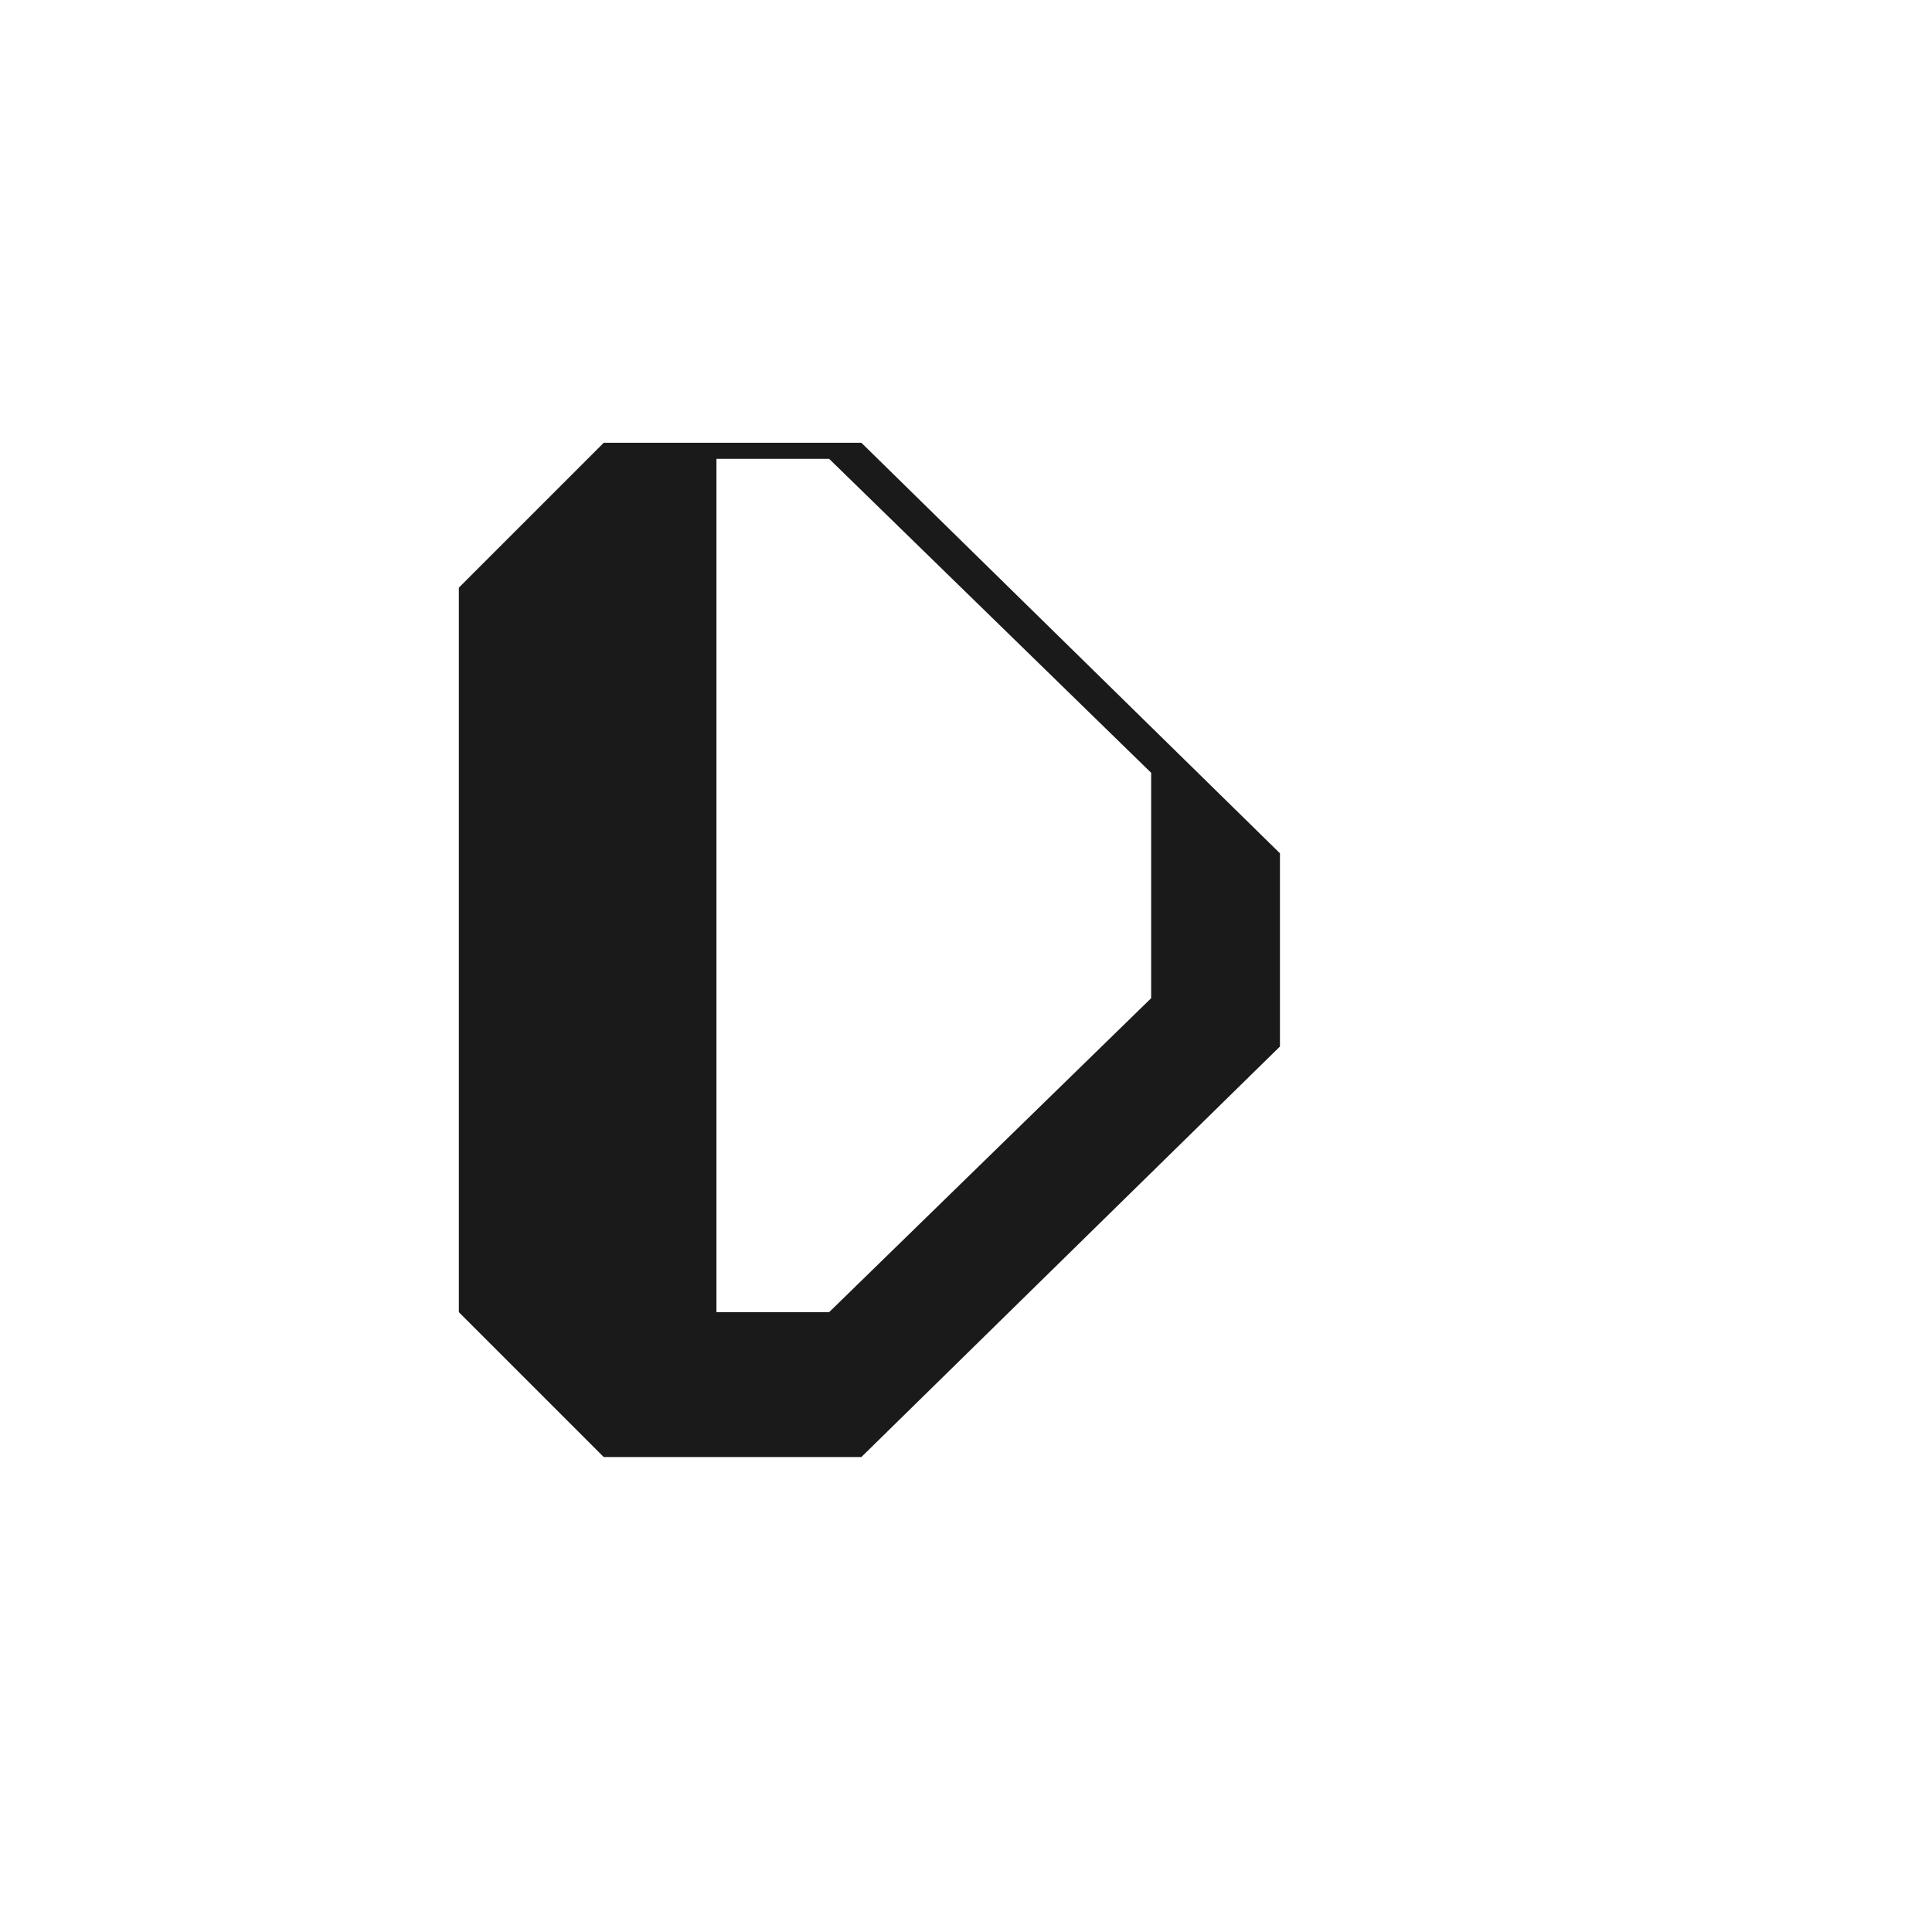
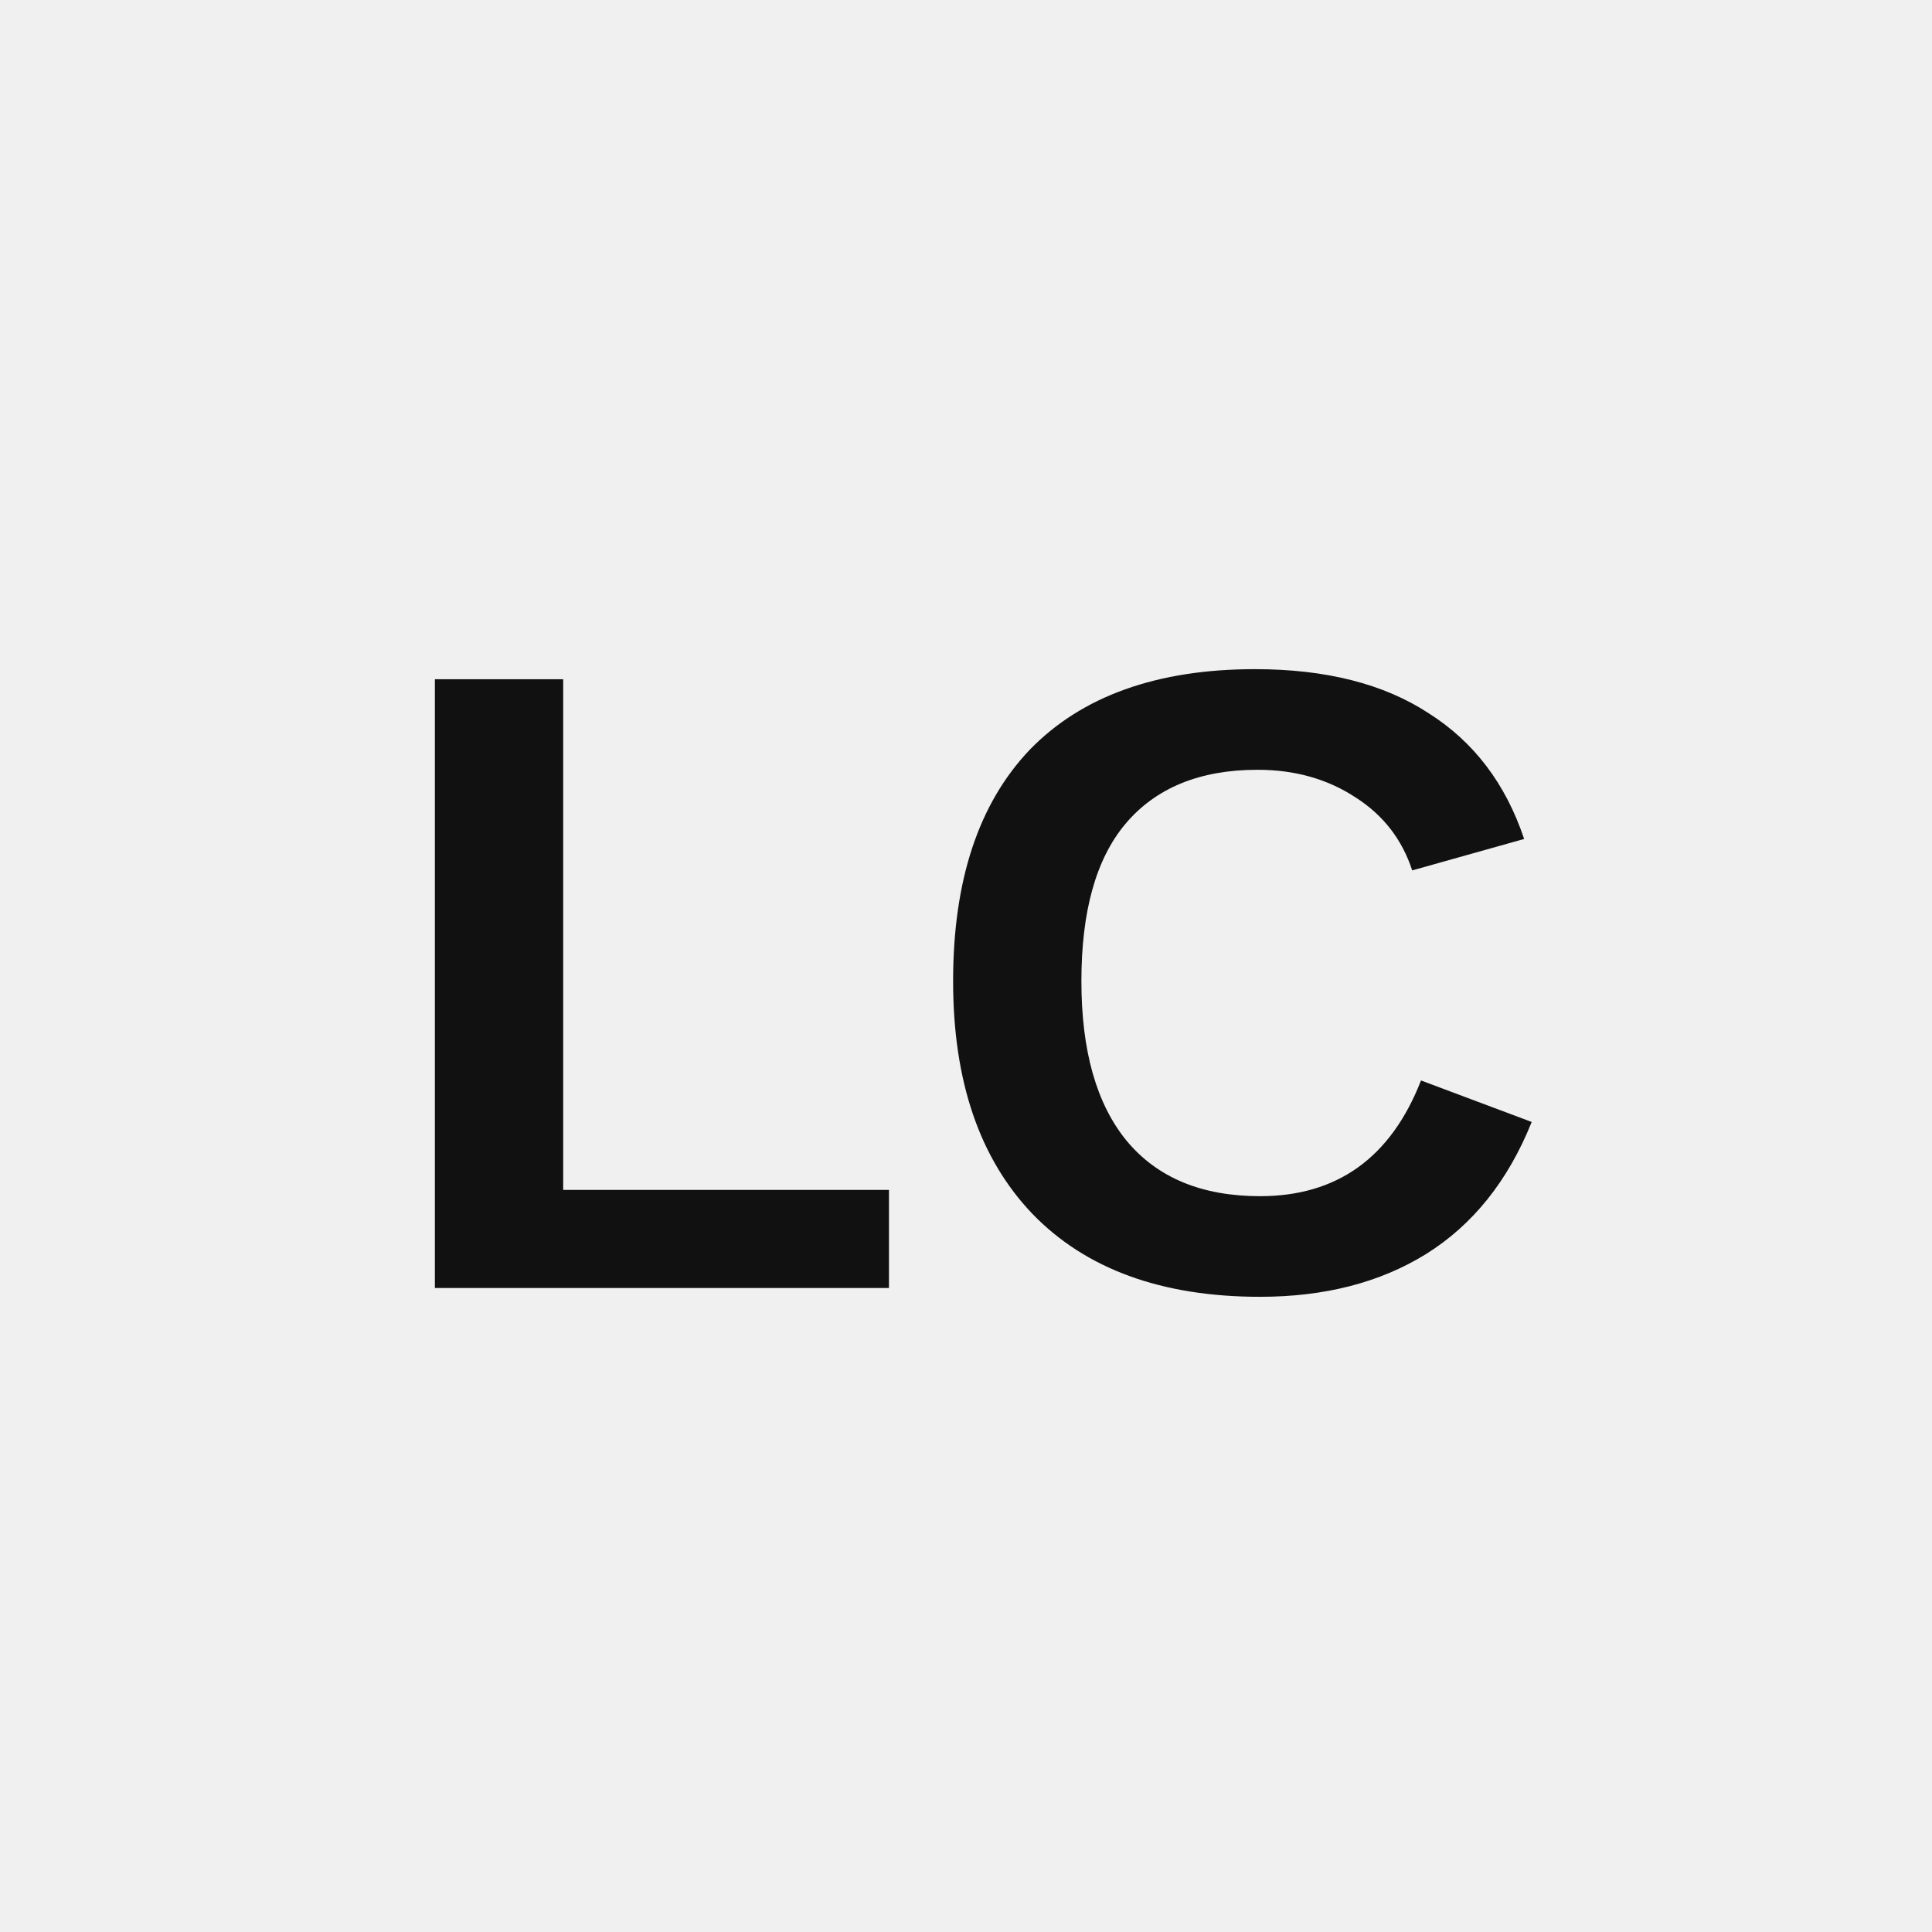
- <svg xmlns="http://www.w3.org/2000/svg" viewBox="0 0 24 24" role="img" aria-hidden="true">
-   <rect width="24" height="24" fill="#fff" />
-   <path fill="#1a1a1a" d="M7.5 5.5h3.2l5.2 5.1v2.4l-5.2 5.1H7.5l-1.8-1.8V7.3L7.5 5.5zm1.4 2.2v8.6h1.4l4-3.9V9.6l-4-3.9H8.9z" />
+ <svg xmlns="http://www.w3.org/2000/svg" viewBox="0 0 24 24" aria-hidden="true">
+   <text x="12" y="16" text-anchor="middle" font-family="Arial, Helvetica, sans-serif" font-size="11" font-weight="700" fill="#111">LC</text>
</svg>
